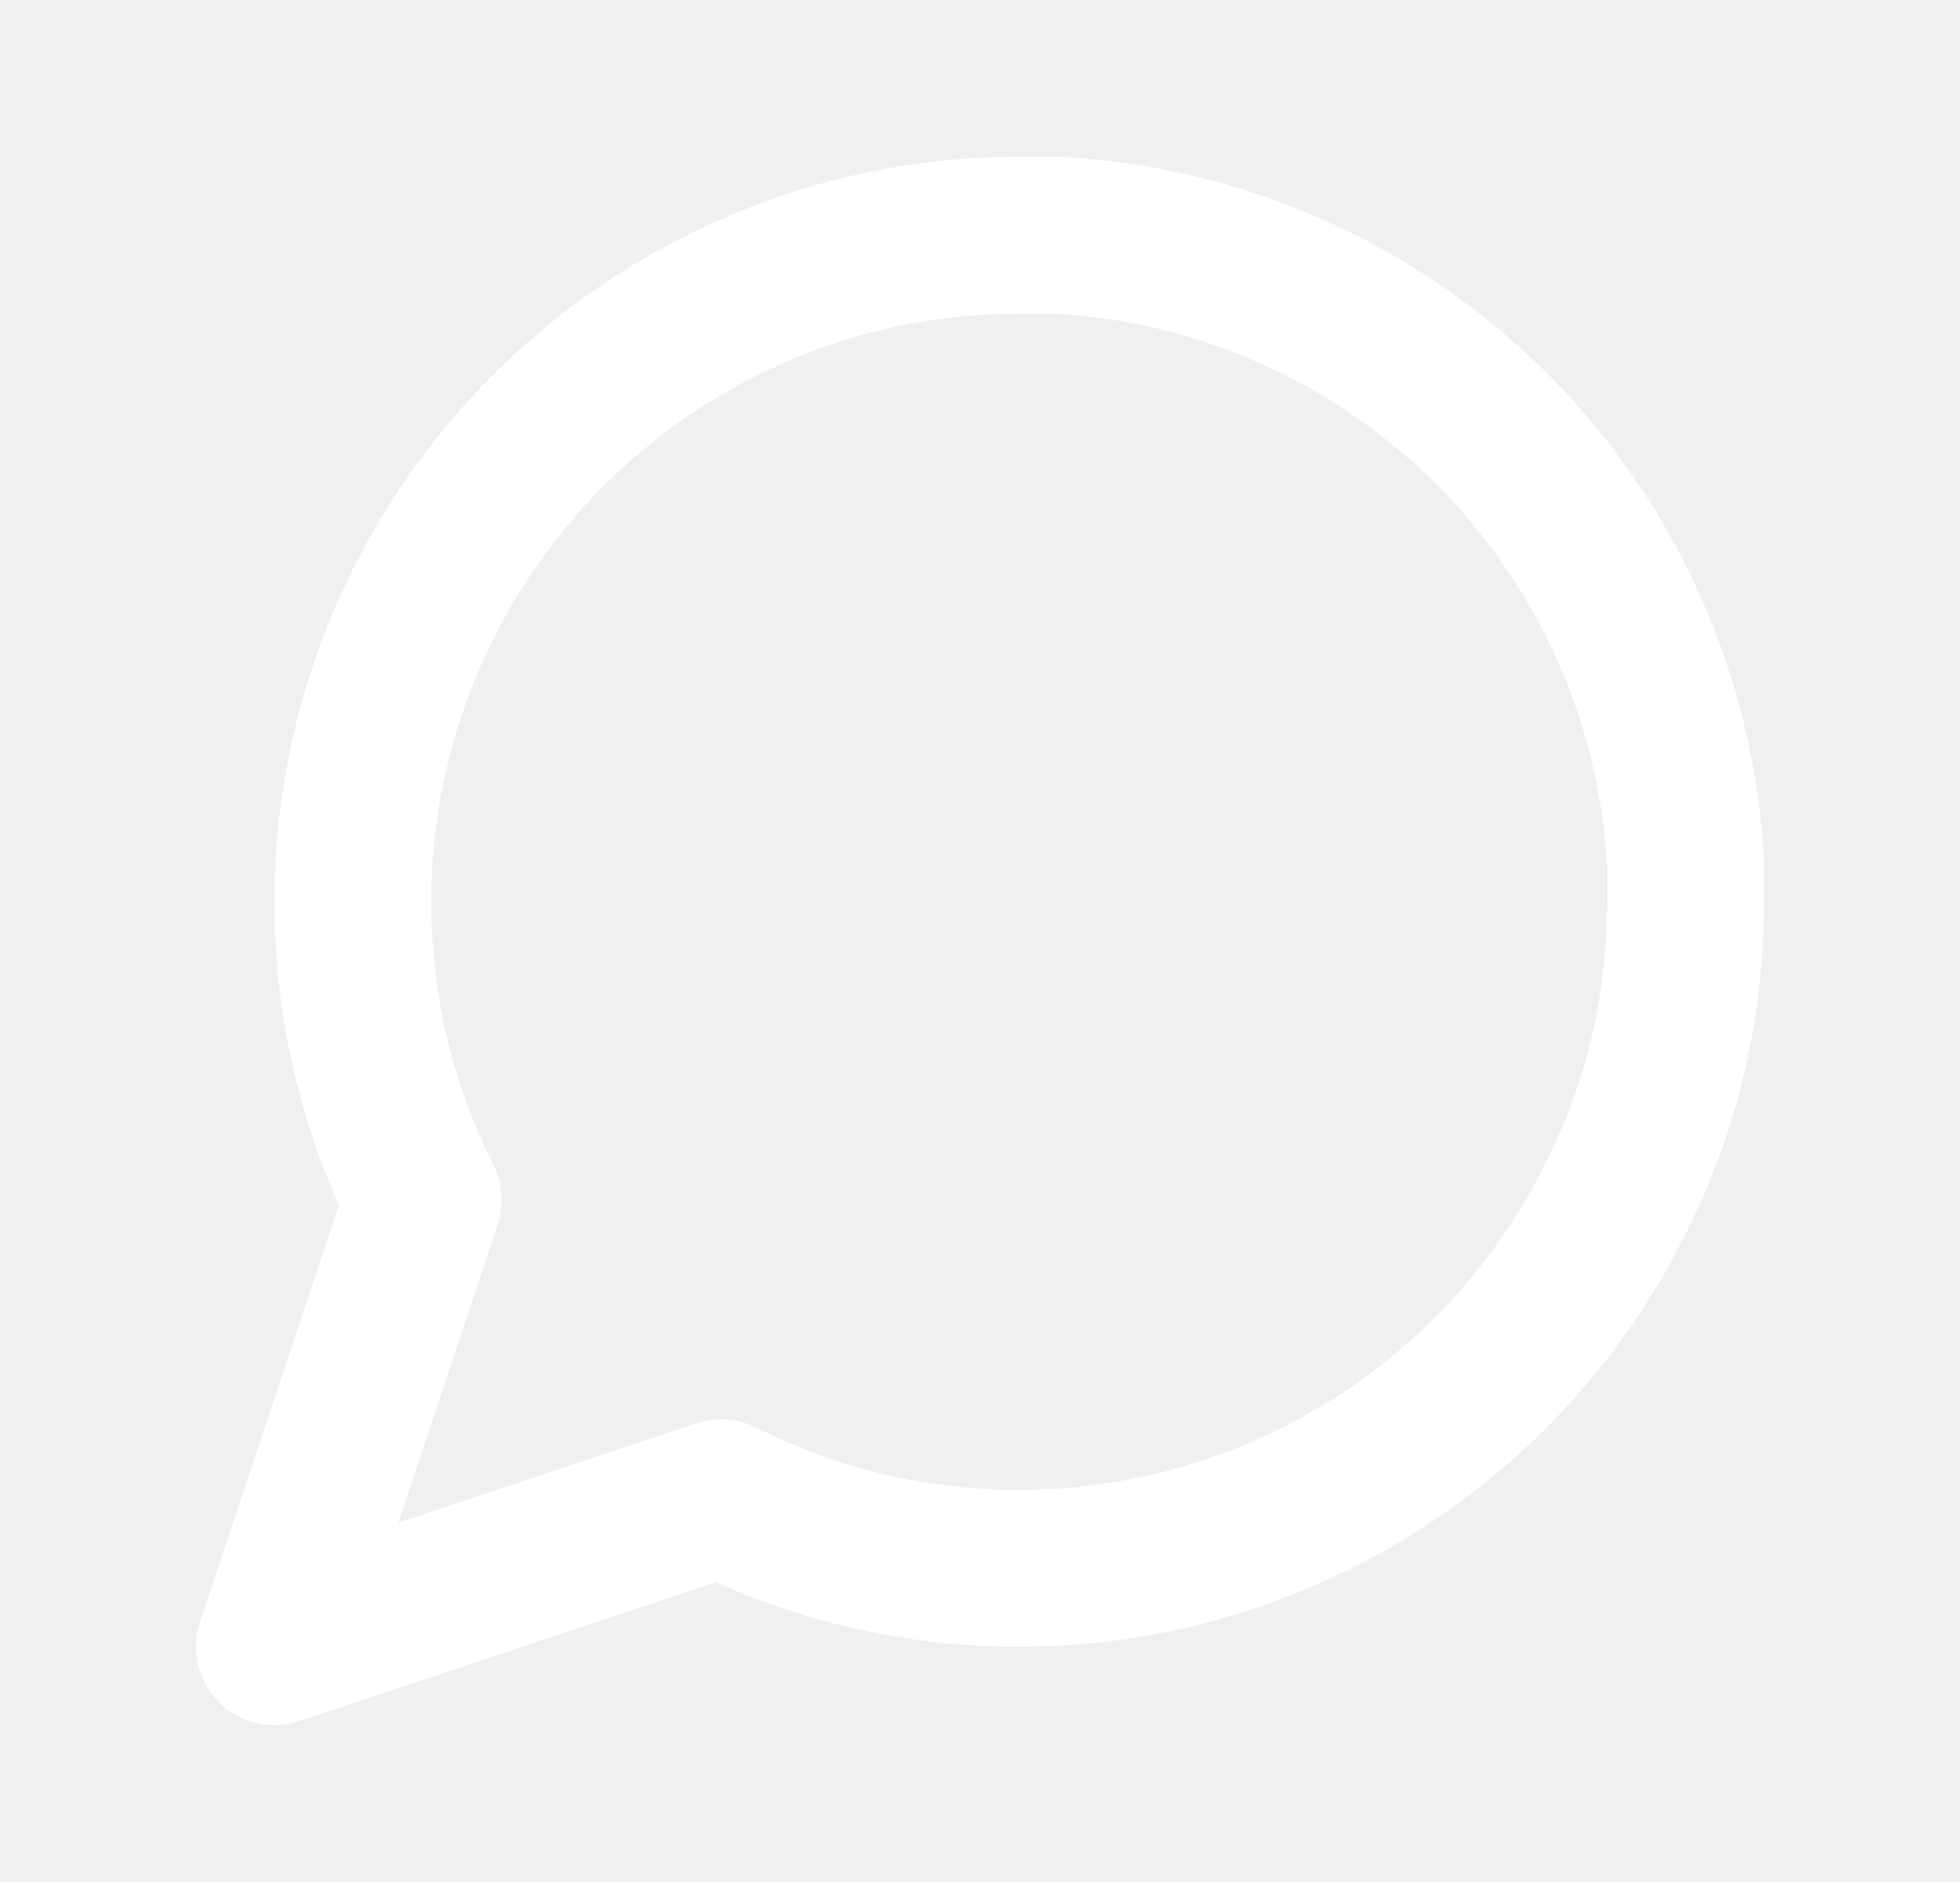
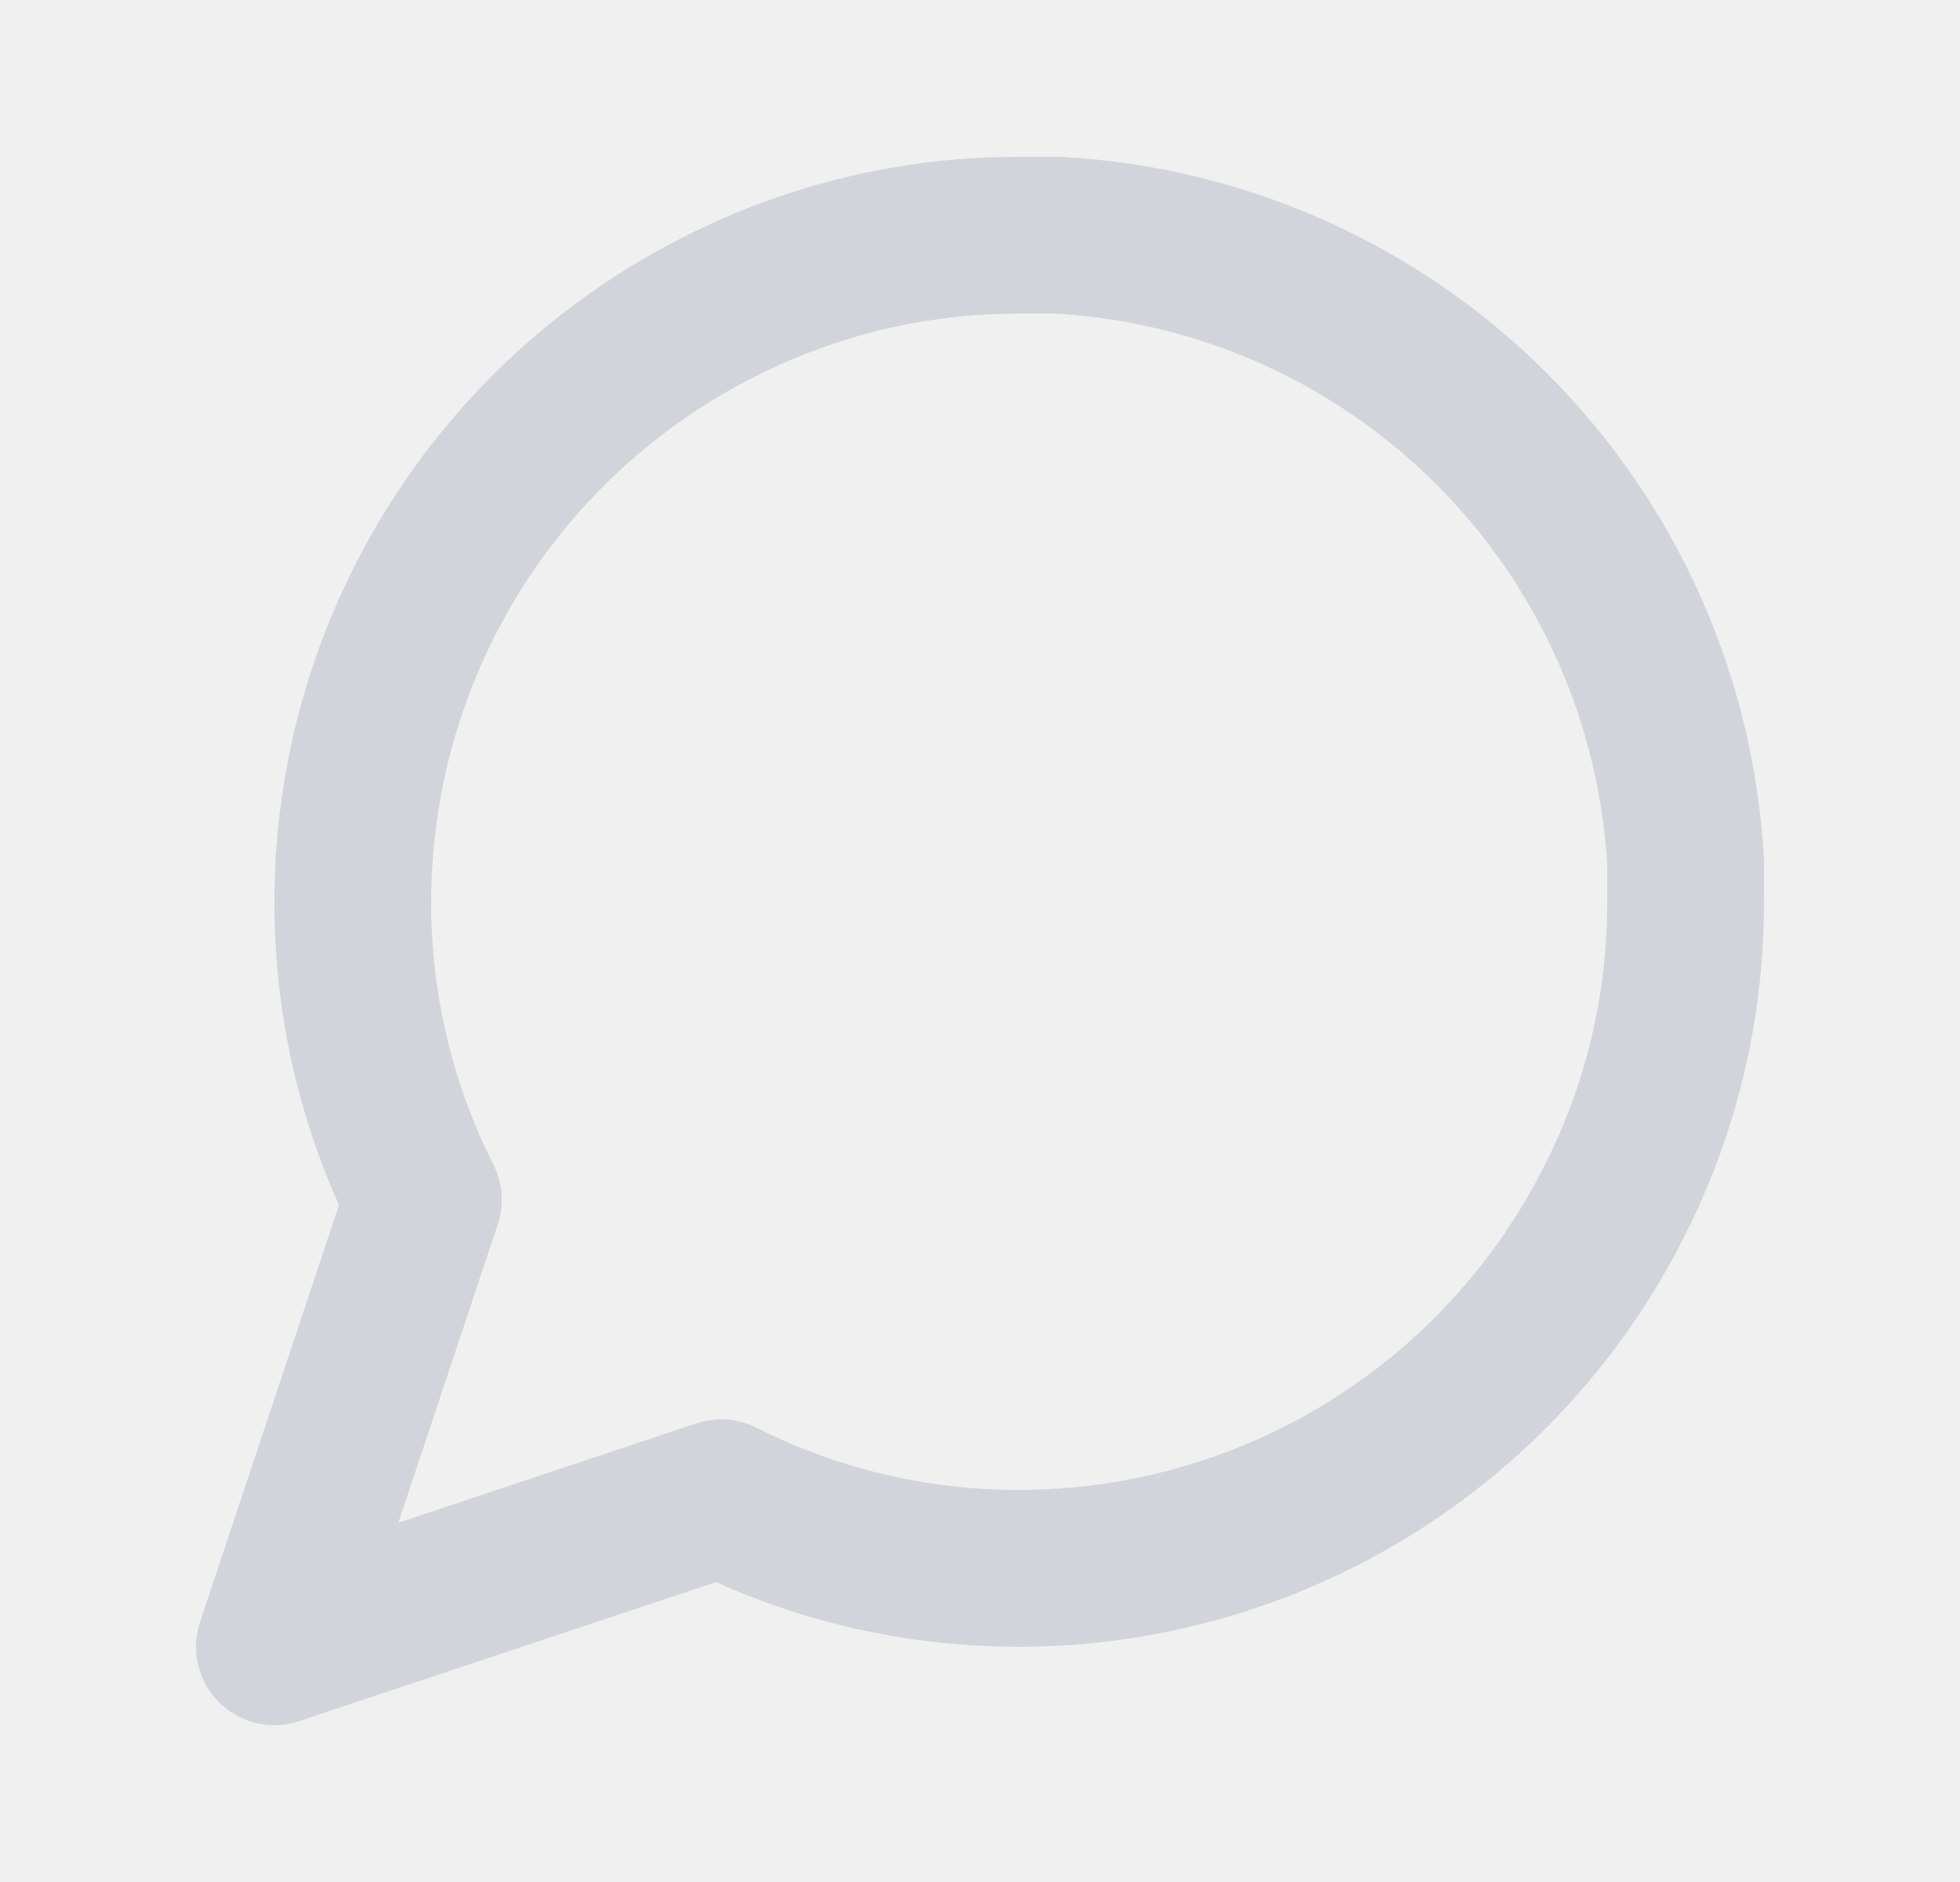
<svg xmlns="http://www.w3.org/2000/svg" width="25" height="24" viewBox="0 0 25 24" fill="none">
-   <path d="M21.5 11.5C21.503 12.82 21.195 14.122 20.6 15.3C19.894 16.712 18.81 17.899 17.467 18.729C16.125 19.559 14.578 19.999 13 20C11.68 20.003 10.378 19.695 9.2 19.1L3.5 21L5.4 15.3C4.805 14.122 4.497 12.82 4.5 11.5C4.501 9.922 4.941 8.375 5.771 7.033C6.601 5.69 7.788 4.606 9.2 3.9C10.378 3.305 11.68 2.997 13 3H13.5C15.584 3.115 17.553 3.995 19.029 5.471C20.505 6.947 21.385 8.916 21.5 11V11.5Z" stroke="white" stroke-width="2" stroke-linecap="round" stroke-linejoin="round" />
+   <path d="M21.5 11.5C21.503 12.82 21.195 14.122 20.6 15.3C19.894 16.712 18.81 17.899 17.467 18.729C16.125 19.559 14.578 19.999 13 20C11.68 20.003 10.378 19.695 9.2 19.1L3.5 21L5.4 15.3C4.805 14.122 4.497 12.82 4.5 11.5C4.501 9.922 4.941 8.375 5.771 7.033C6.601 5.69 7.788 4.606 9.2 3.9C10.378 3.305 11.68 2.997 13 3H13.5C15.584 3.115 17.553 3.995 19.029 5.471C20.505 6.947 21.385 8.916 21.5 11V11.5Z" stroke="#D1D5DB" stroke-width="2" stroke-linecap="round" stroke-linejoin="round" />
</svg>
